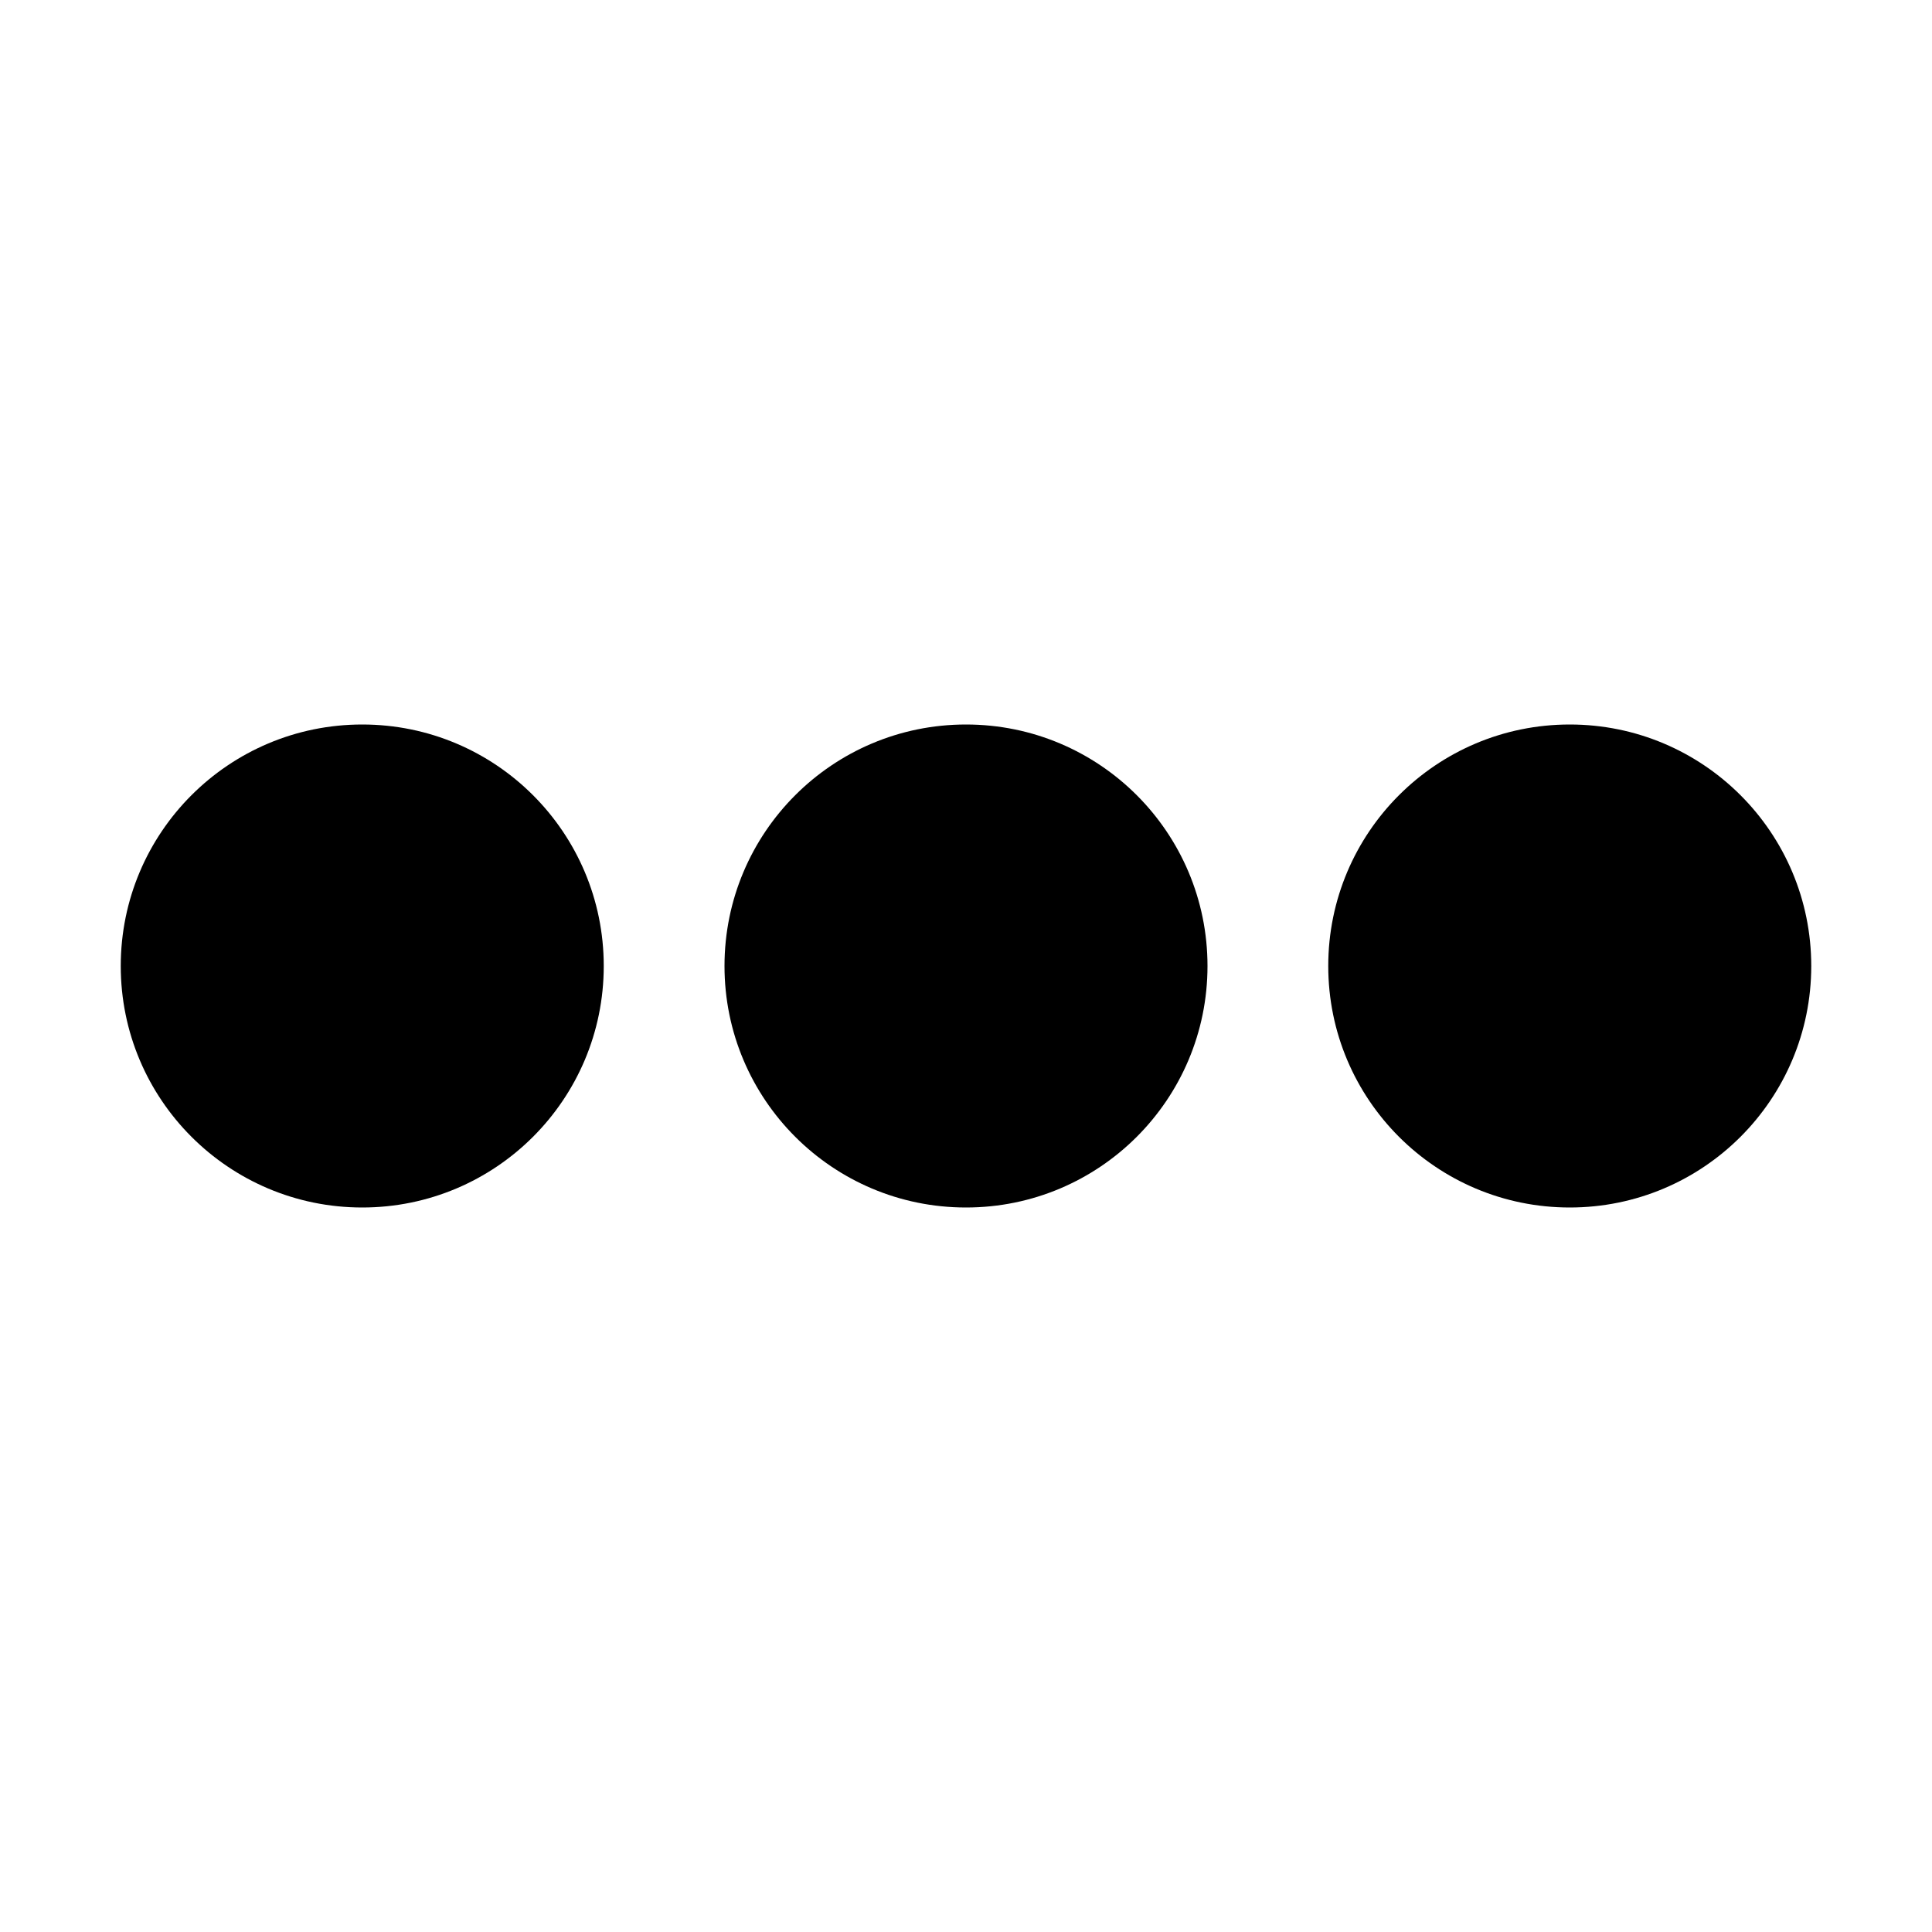
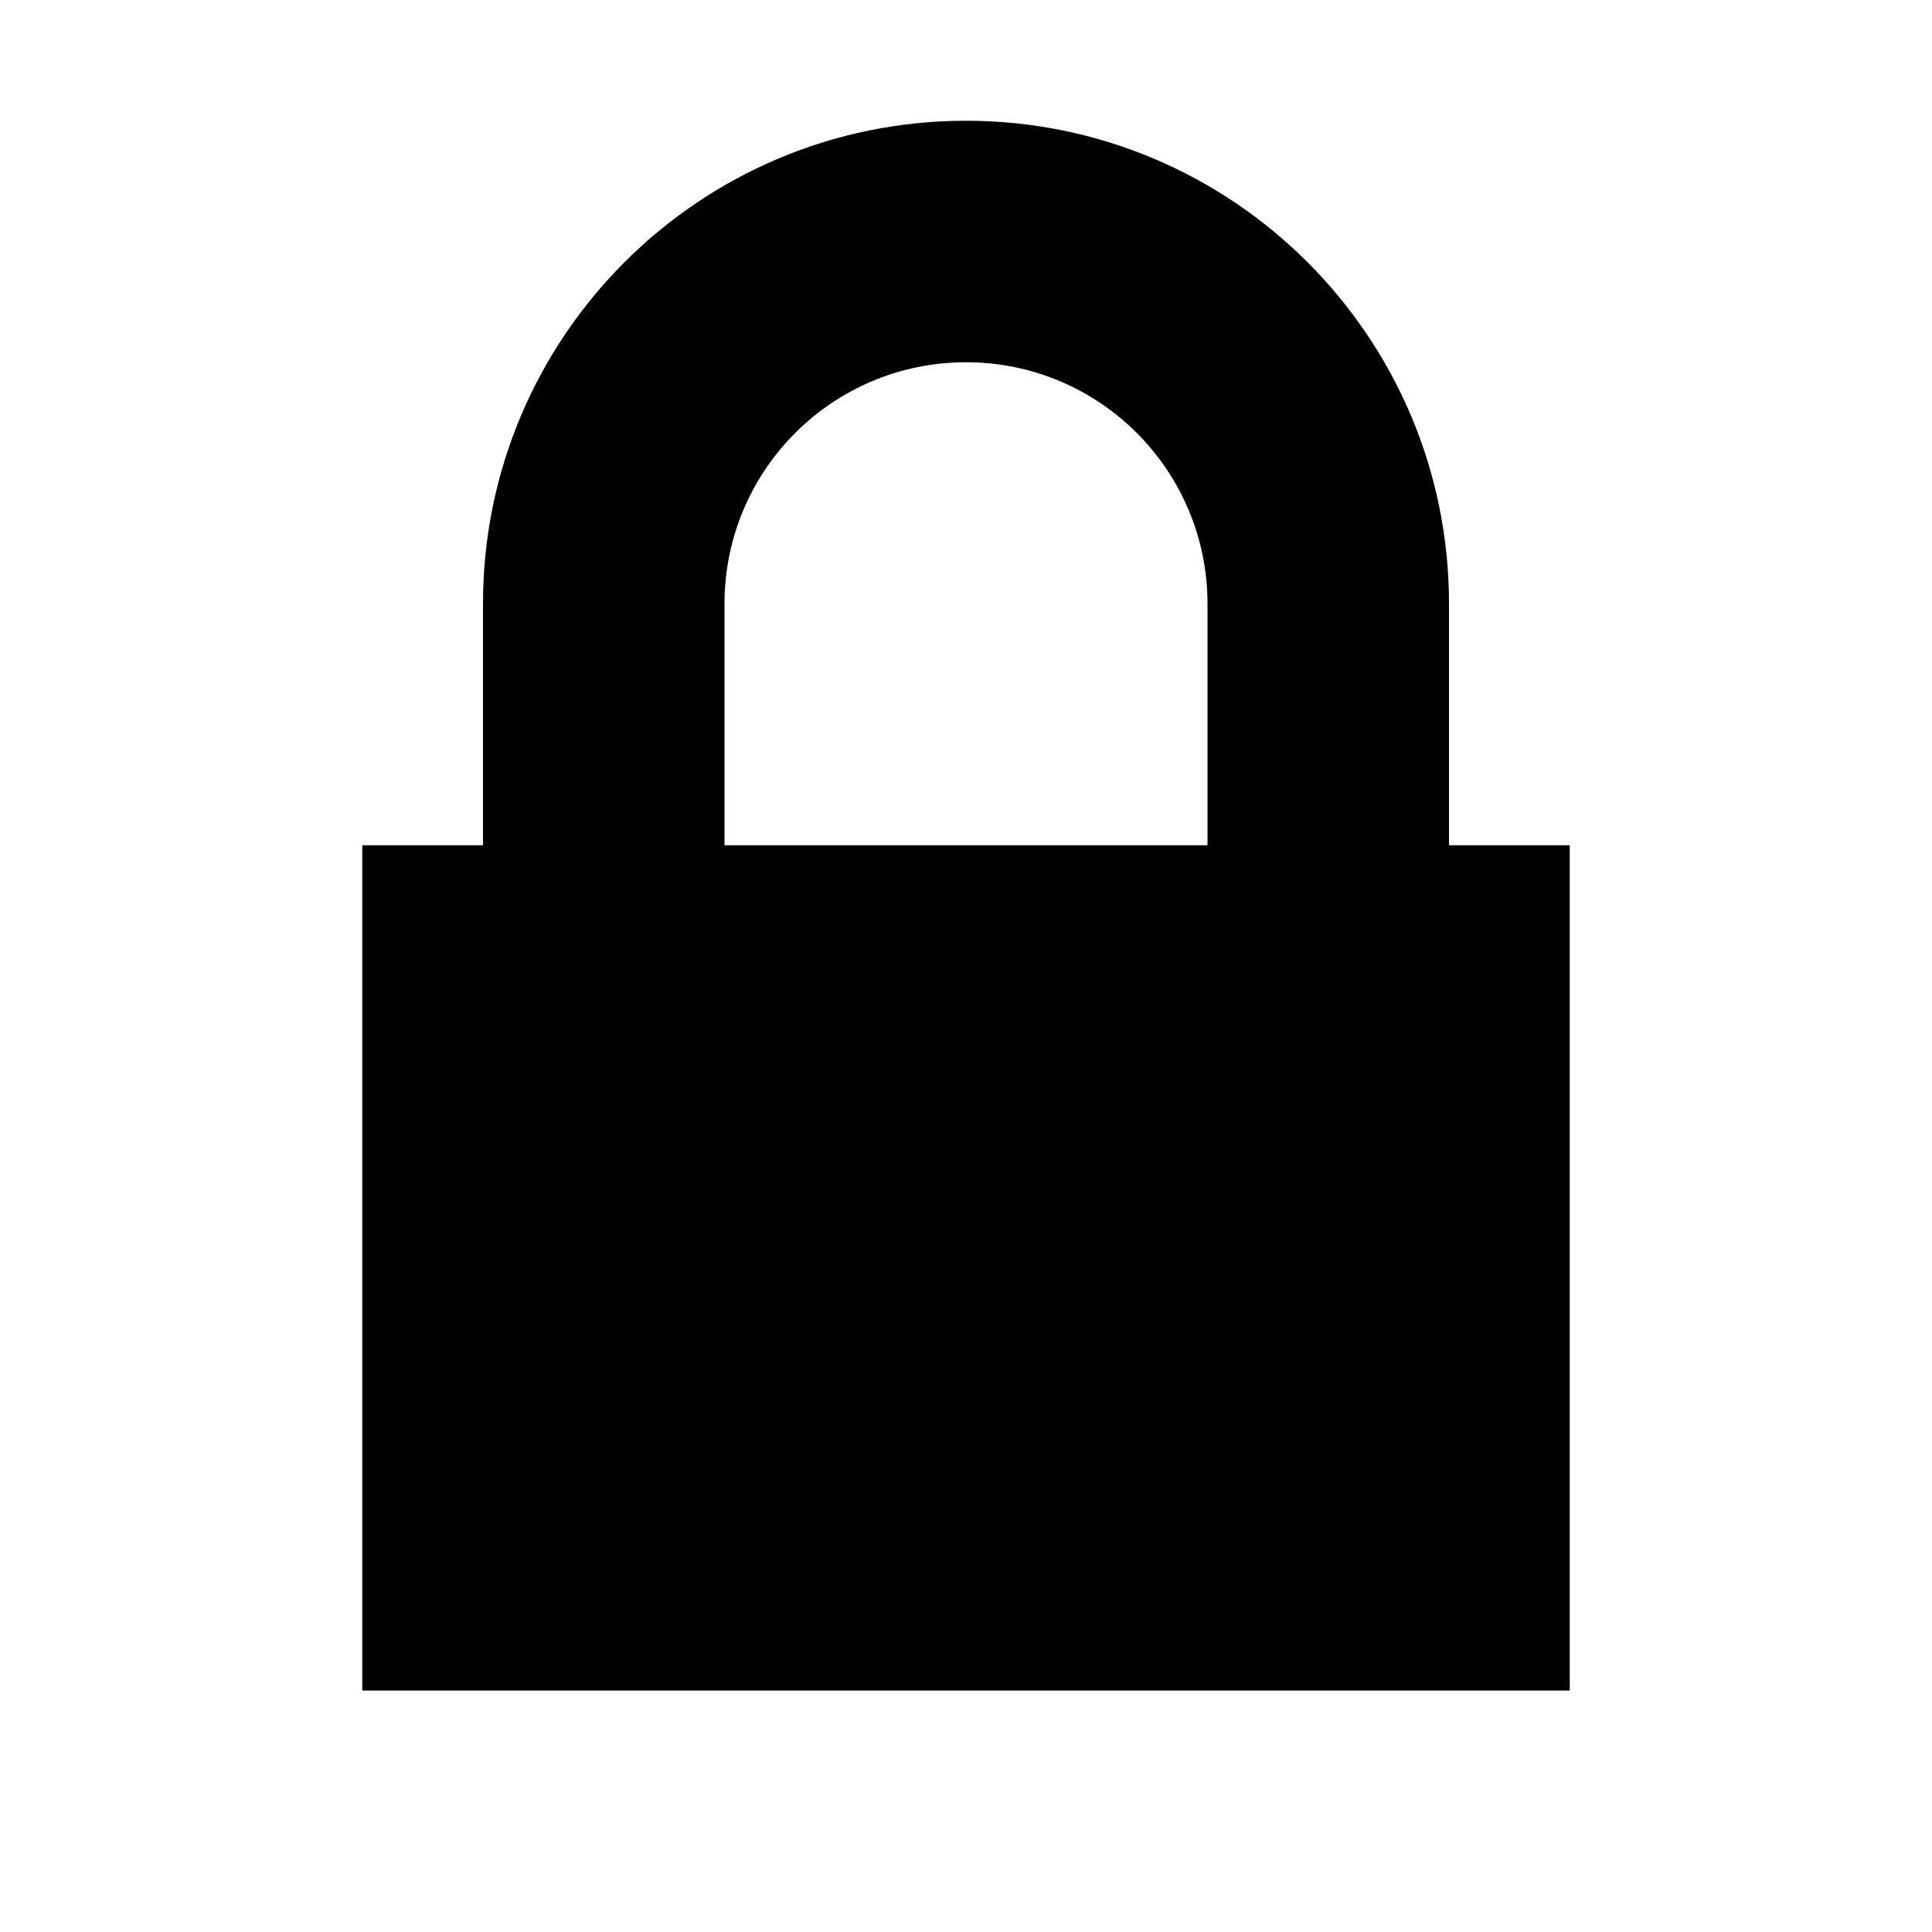
- <svg xmlns="http://www.w3.org/2000/svg" height="16" width="16" version="1.0">
-   <rect style="color:#000000" fill-opacity="0" height="97.986" width="163.31" y="-32.993" x="-62.897" />
-   <path d="m3 6c-1.105 0-2 0.895-2 2s0.895 2 2 2 2-0.895 2-2-0.895-2-2-2zm5 0c-1.105 0-2 0.895-2 2s0.895 2 2 2 2-0.895 2-2-0.895-2-2-2zm5 0c-1.105 0-2 0.895-2 2s0.895 2 2 2 2-0.895 2-2-0.895-2-2-2z" fill-rule="evenodd" />
+ <svg xmlns="http://www.w3.org/2000/svg" xml:space="preserve" height="16px" width="16px" version="1.1" y="0px" x="0px" viewBox="0 0 71 100">
+   <path d="M8,1c-2.209,0-4,1.791-4,4v2h-1v7h10v-7h-1v-2c0-2.209-1.791-4-4-4zm0,2c1.105,0,2,0.895,2,2v2h-4v-2c0-1.105,0.895-2,2-2z" transform="matrix(6.25,0,0,6.25,-14.5,0)" fill="#000" />
</svg>
